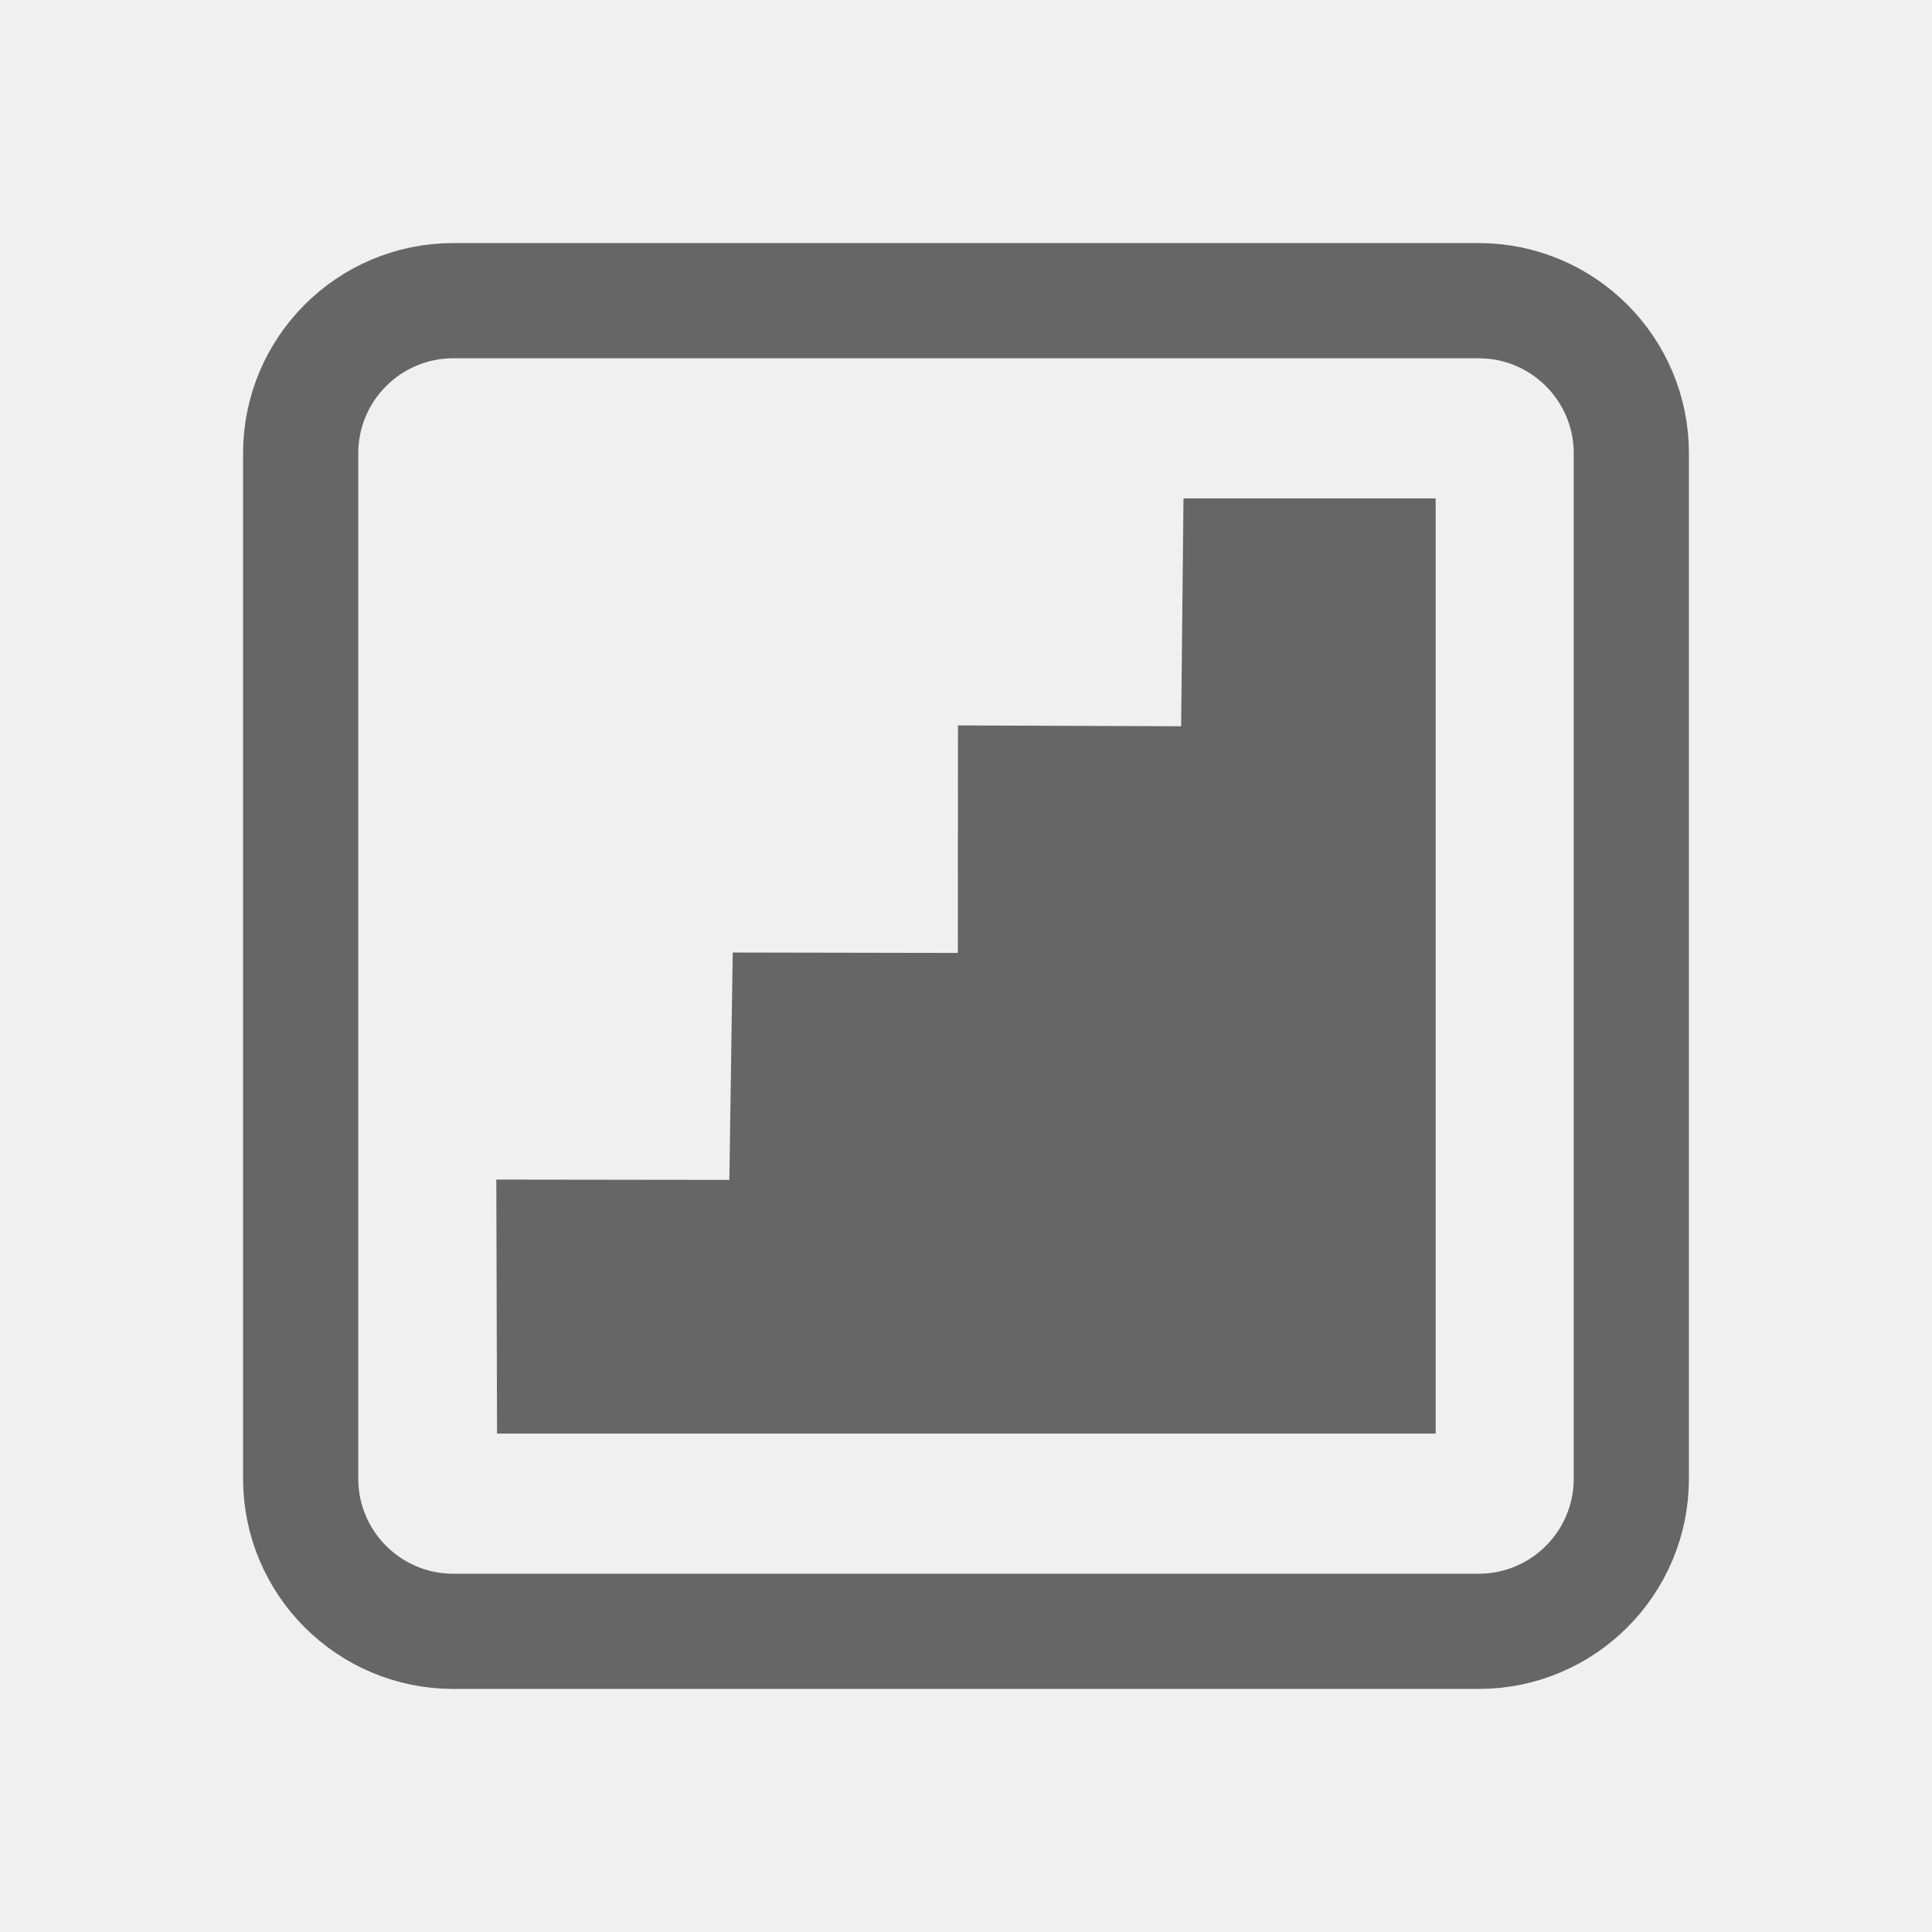
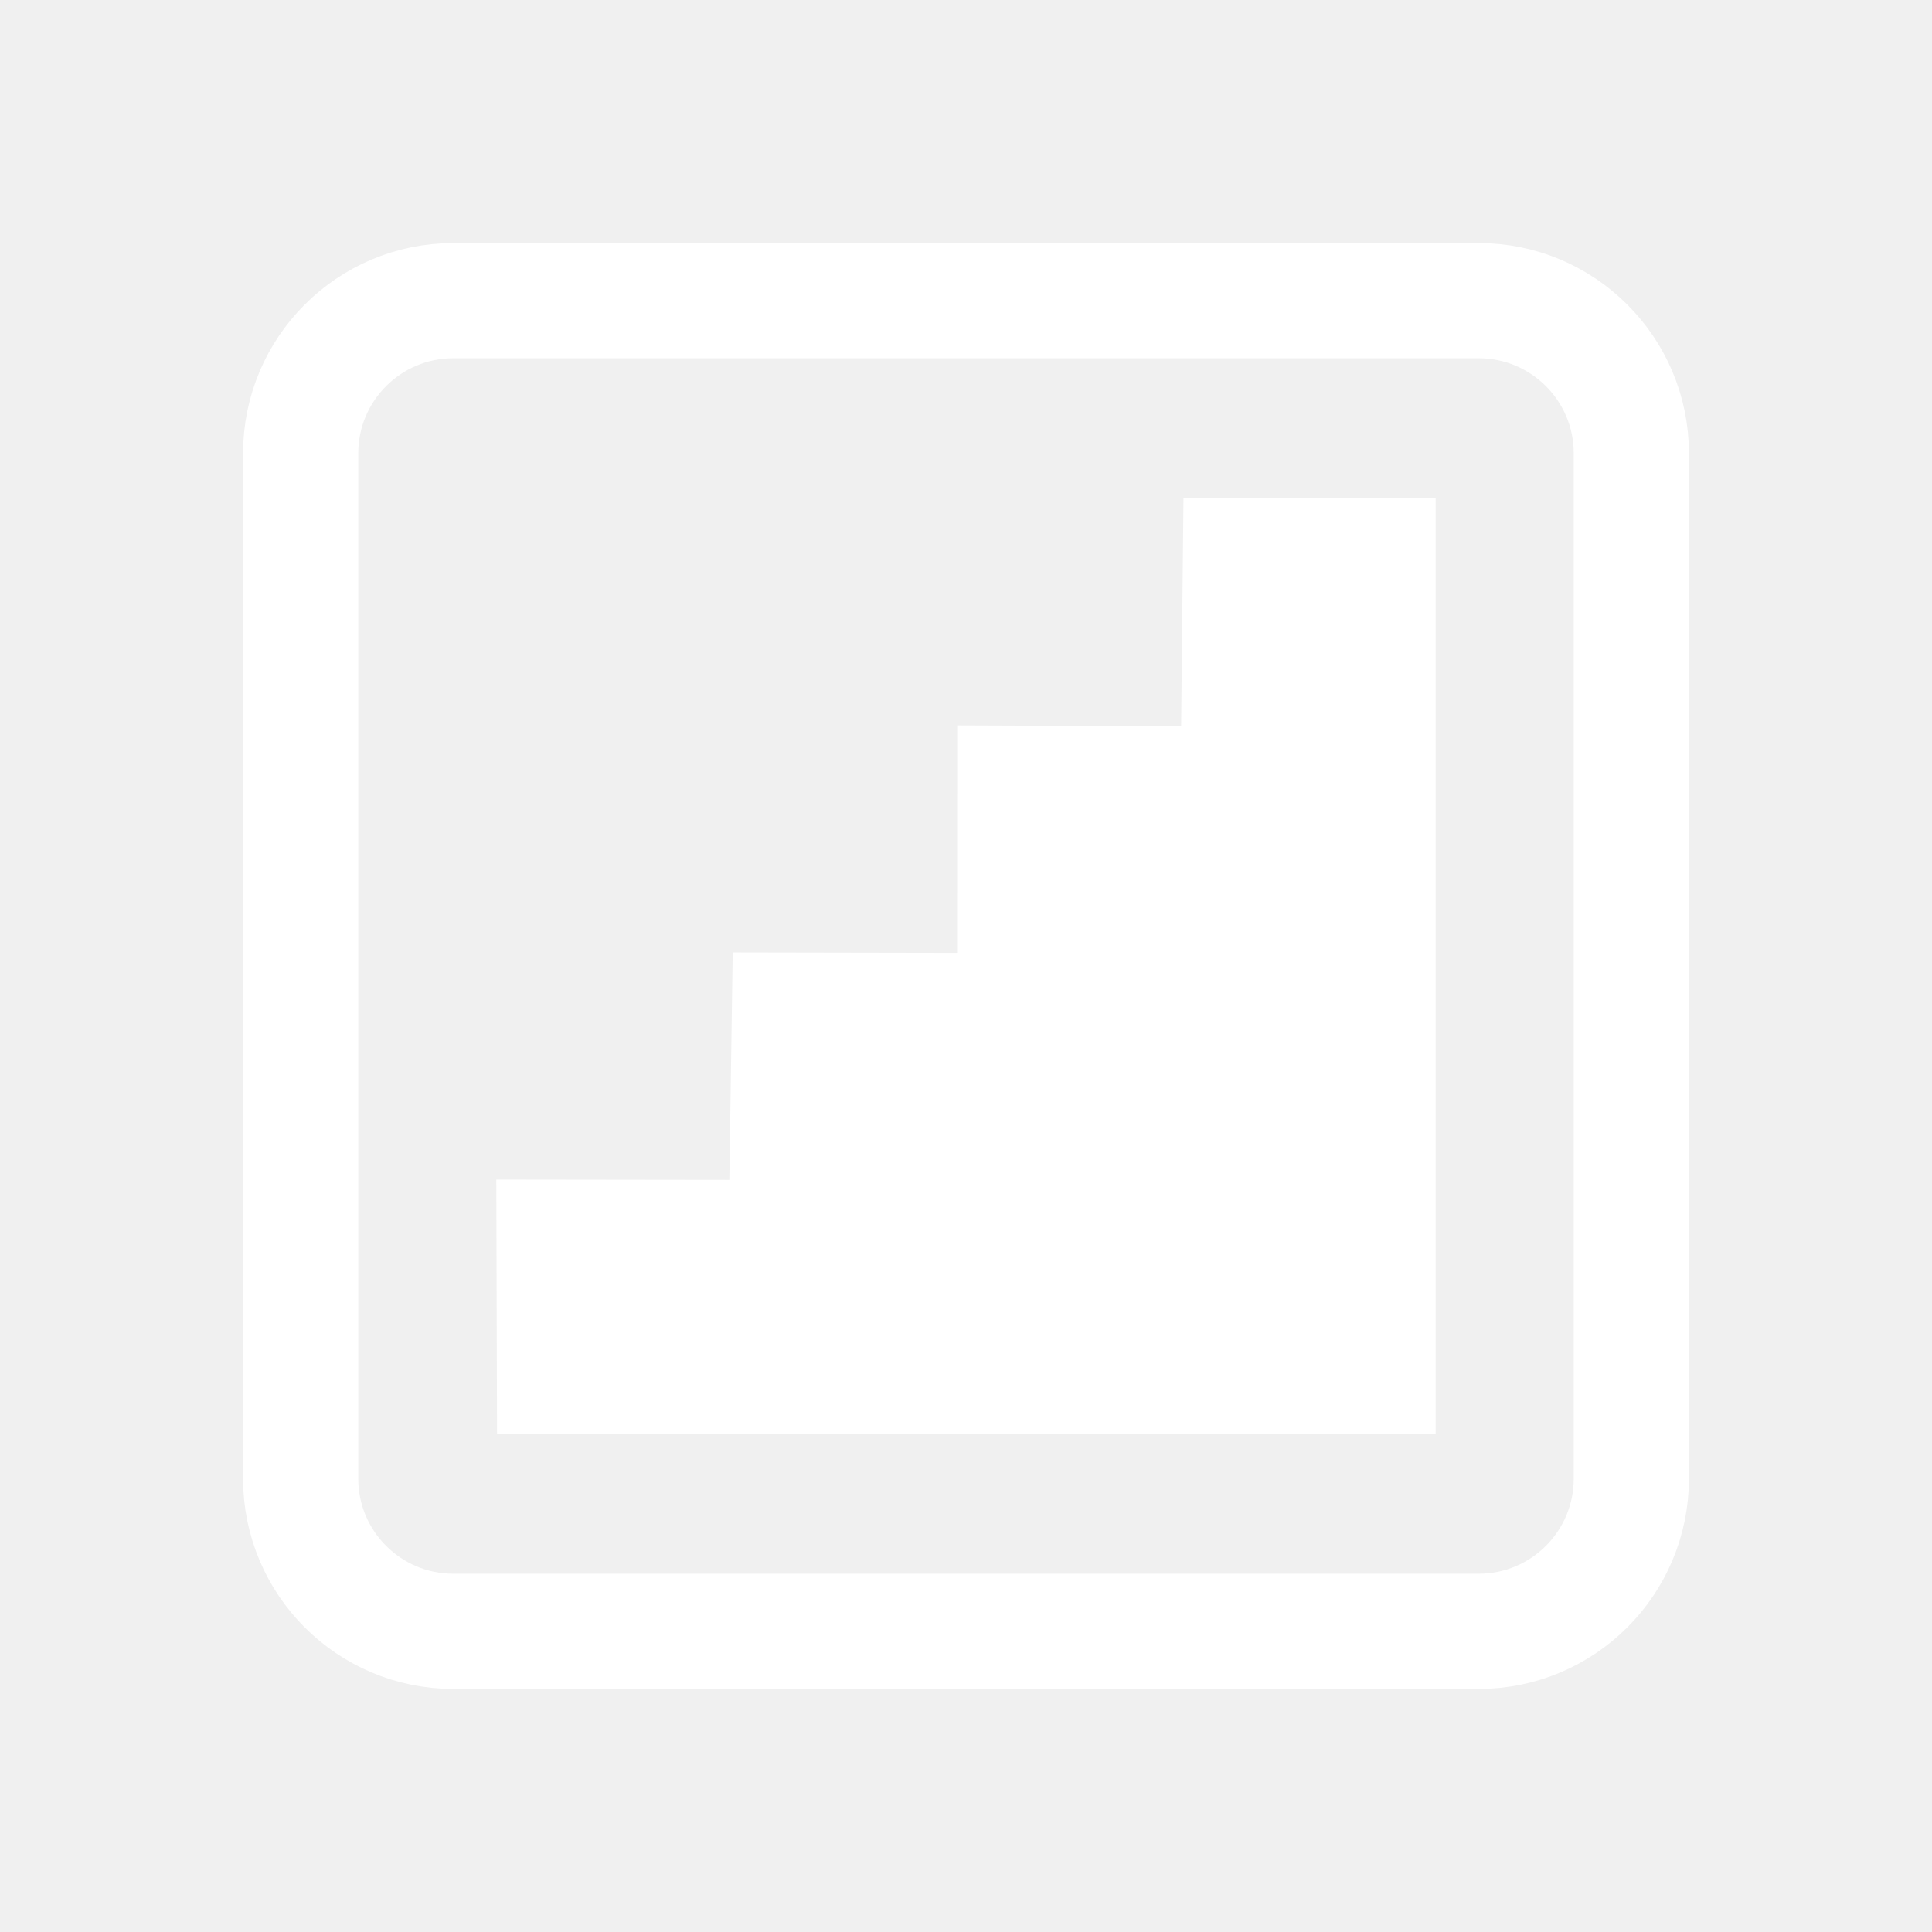
<svg xmlns="http://www.w3.org/2000/svg" id="svg2" height="32" width="32" version="1.1">
-   <rect id="rect2996-7" style="color:#000000" ry="2.529" height="22.04" width="22.04" stroke="#666" y="4.98" x="4.98" stroke-width="1.908" fill="none" />
-   <path id="path3766-9" d="m8.455 23.522h15.101v-15.044h-3.733l-0.039 3.775-3.694-0.014-0.002 3.768-3.732-0.007-0.056 3.766-3.856-0.005z" stroke="#666" stroke-width=".446px" fill="#666" />
+   <rect id="rect2996-7" style="color:#000000" ry="2.529" height="22.04" width="22.04" stroke="#fff" y="4.98" x="4.98" stroke-width="1.908" fill="none" />
+   <path id="path3766-9" d="m8.455 23.522h15.101v-15.044h-3.733l-0.039 3.775-3.694-0.014-0.002 3.768-3.732-0.007-0.056 3.766-3.856-0.005z" stroke="#fff" stroke-width=".446px" fill="#fff" />
</svg>
